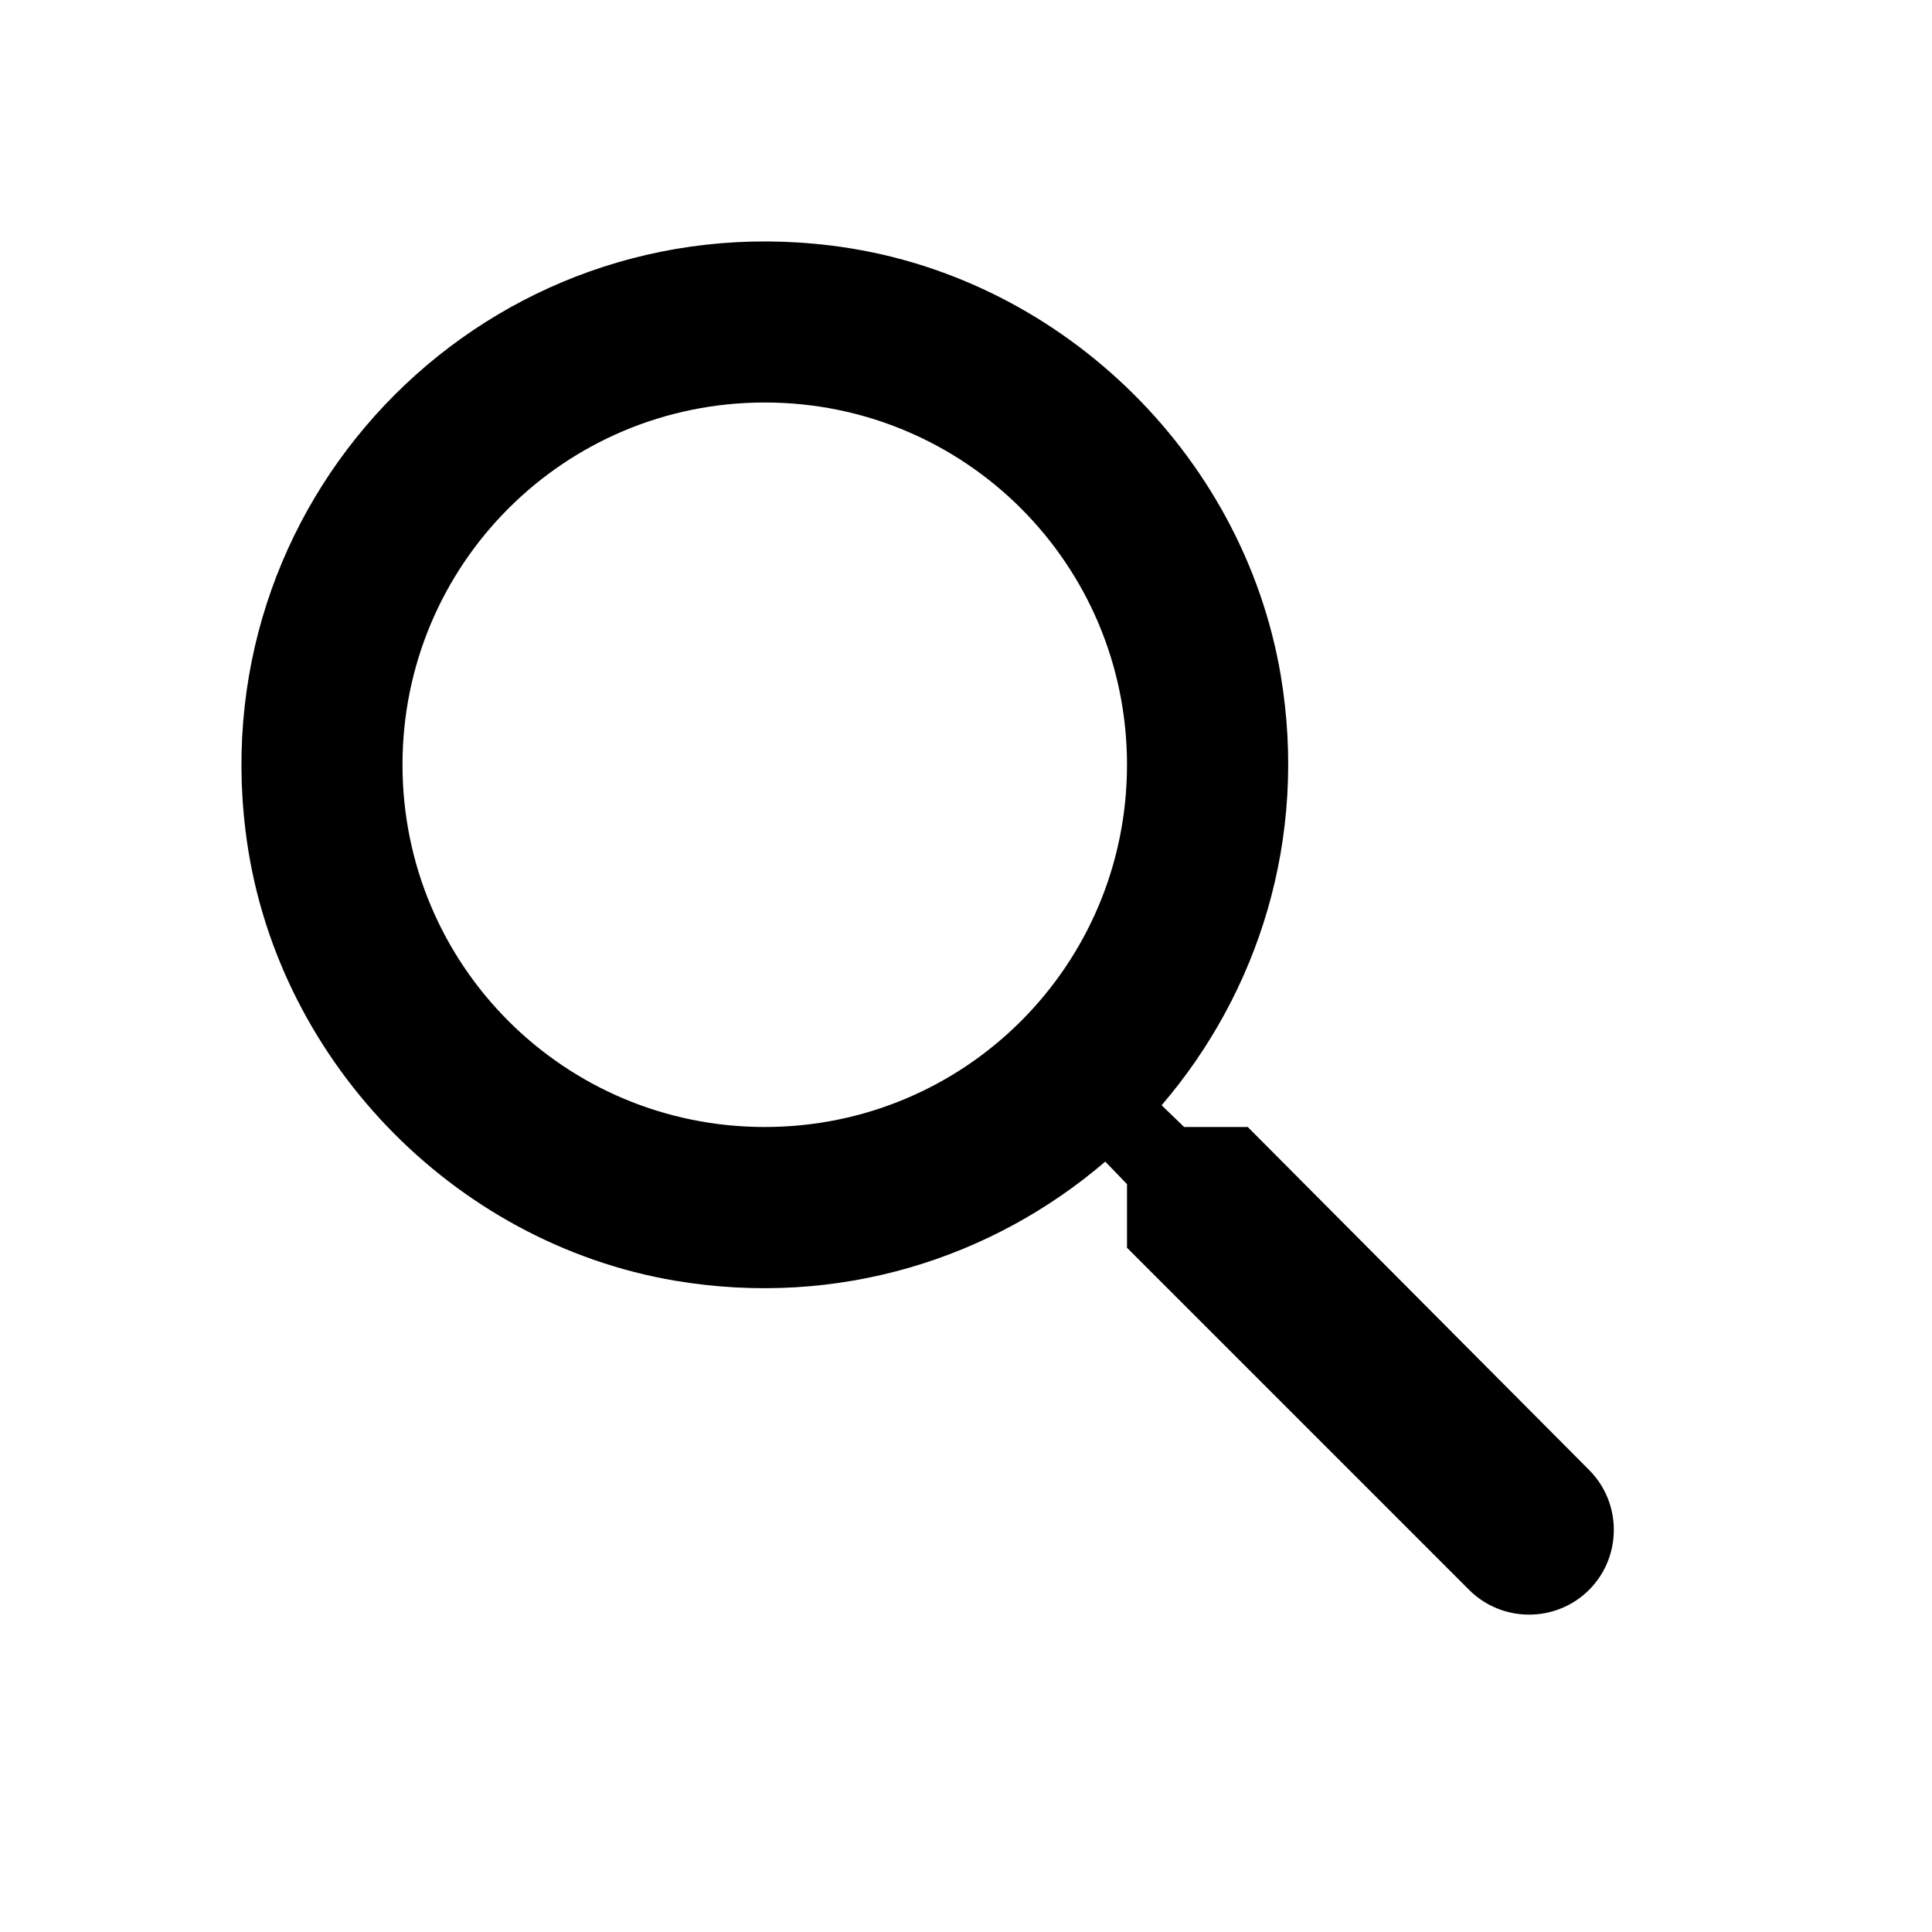
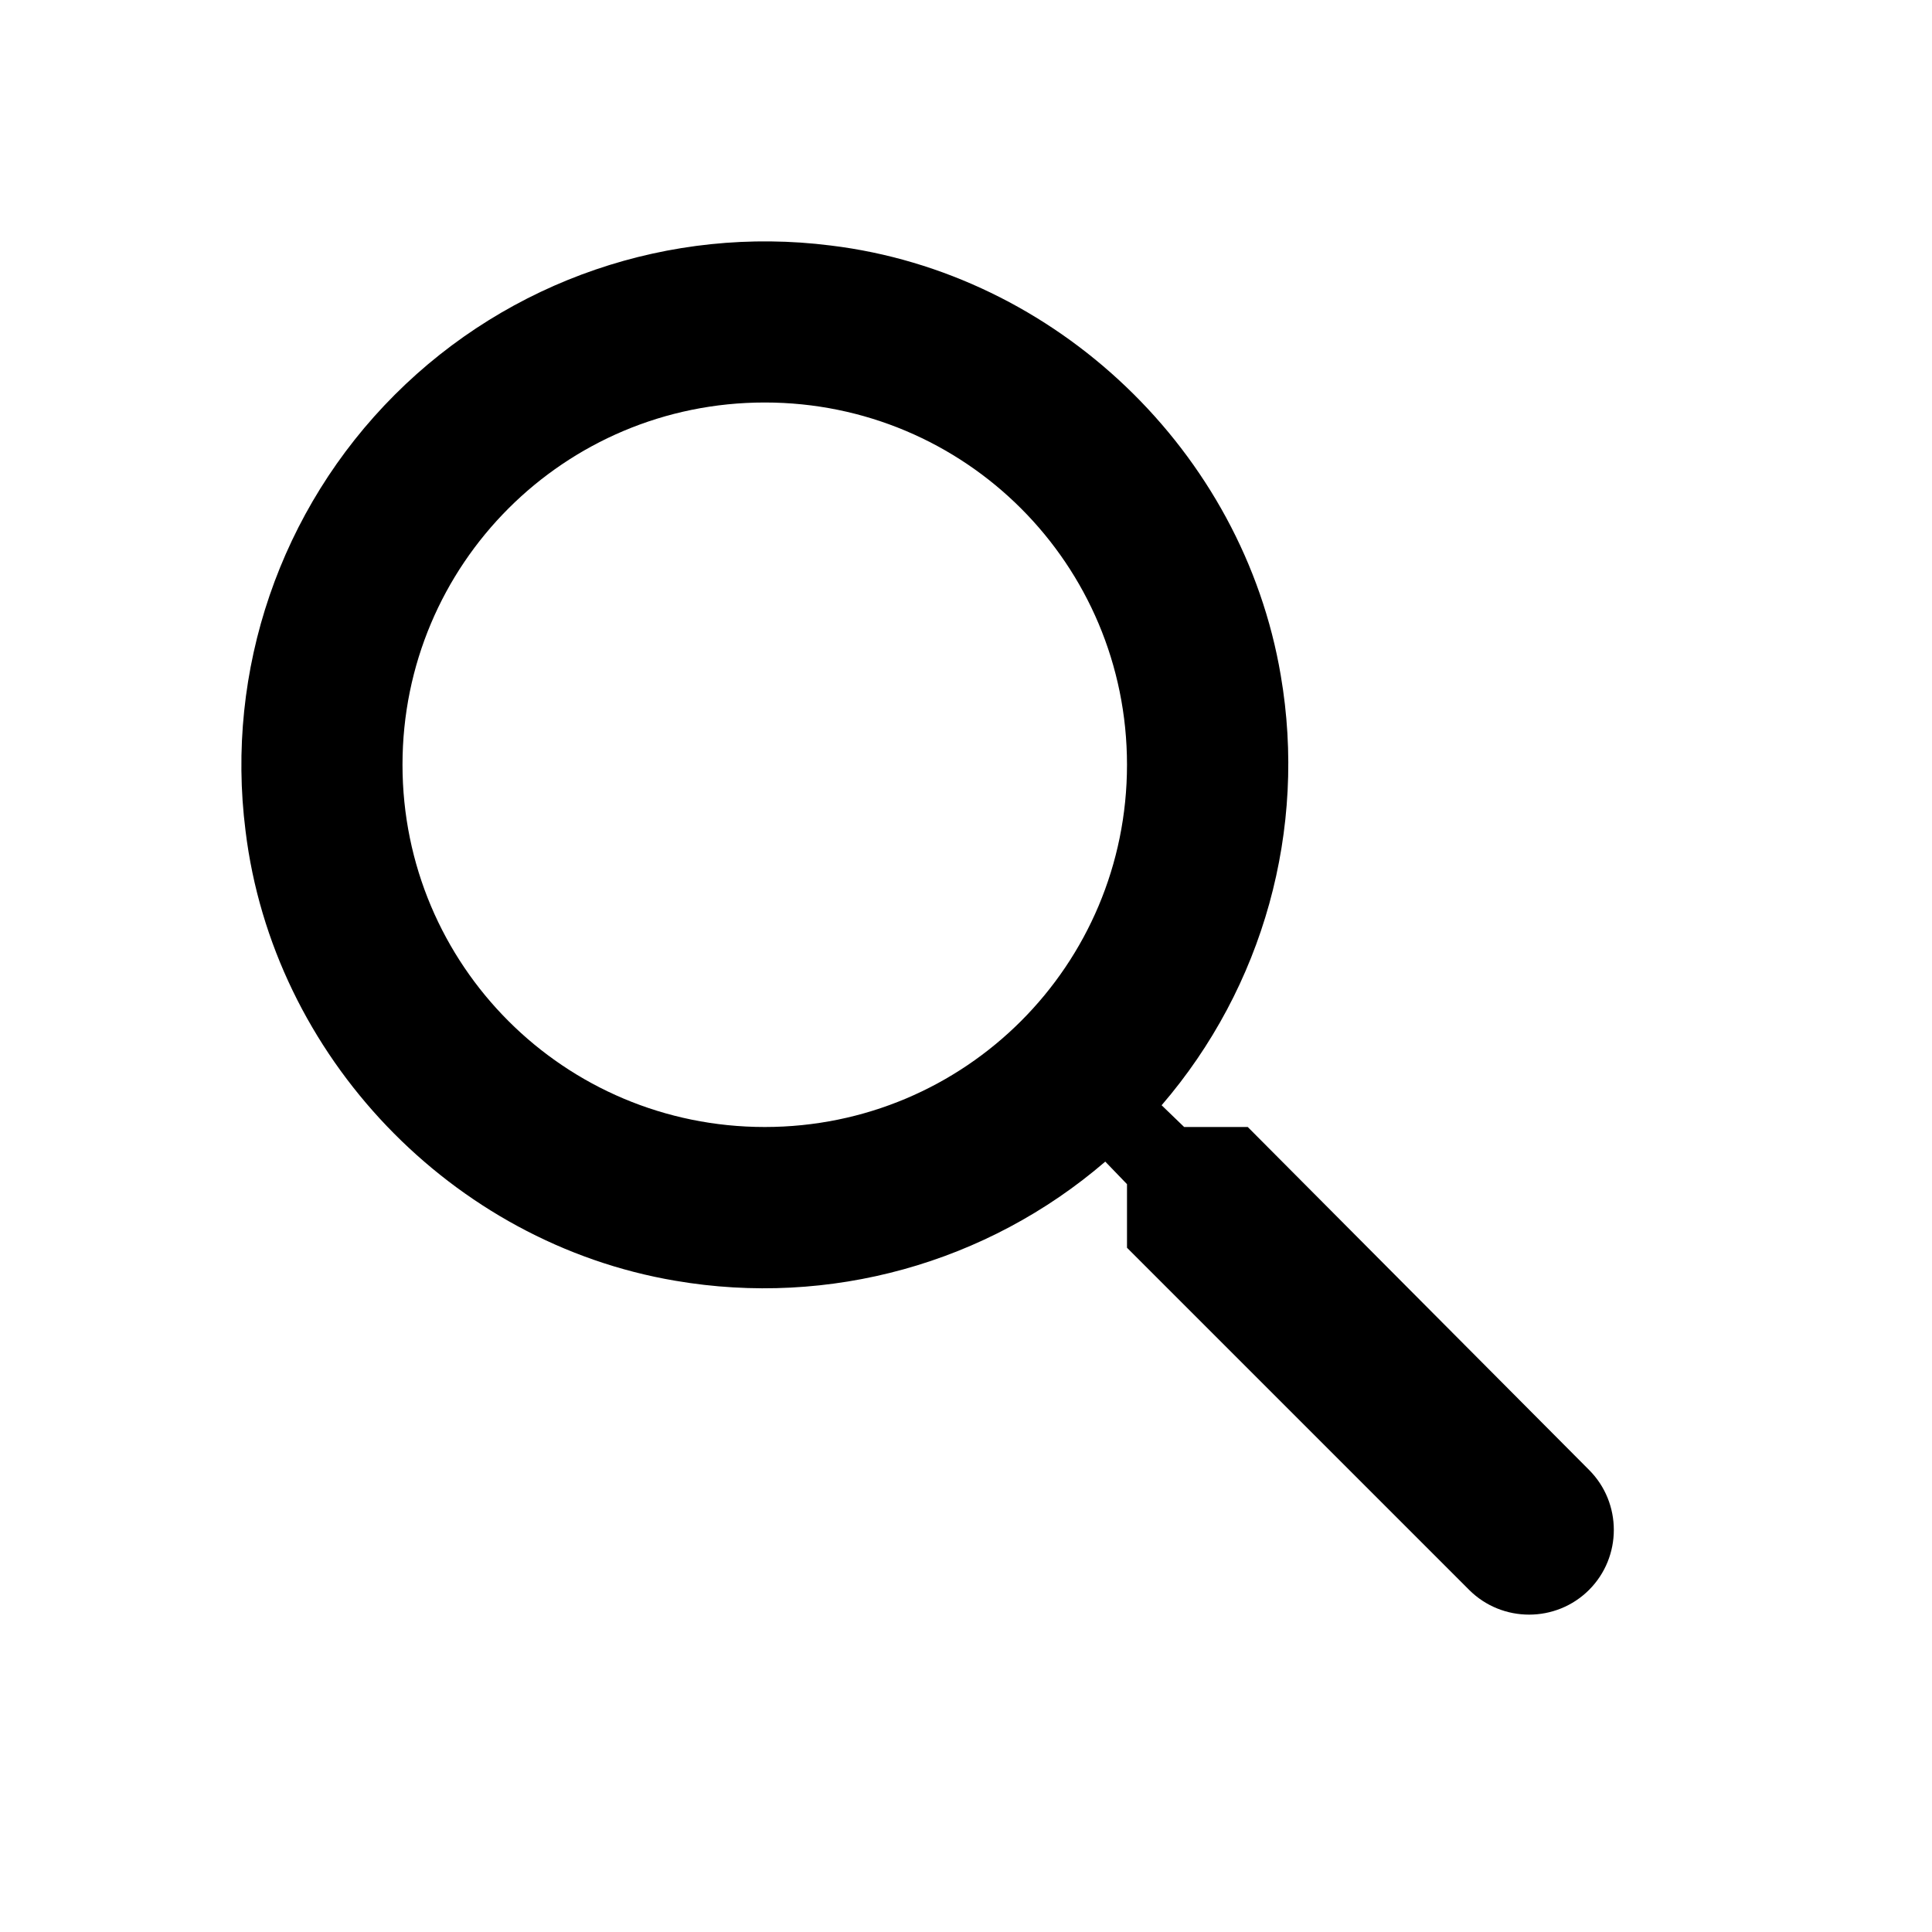
- <svg xmlns="http://www.w3.org/2000/svg" width="24" height="24" viewBox="0 0 24 24">
-   <path fill="none" d="M0 0h24v24H0V0z" />
-   <path fill="#000000" fill-rule="nonzero" d="M15.5 14h-.79l-.28-.27c1.2-1.4 1.82-3.31 1.48-5.34-.47-2.78-2.79-5-5.59-5.34-4.23-.52-7.79 3.04-7.27 7.27.34 2.8 2.56 5.12 5.34 5.59 2.03.34 3.94-.28 5.34-1.48l.27.28v.79l4.25 4.25c.41.41 1.08.41 1.49 0 .41-.41.41-1.08 0-1.49L15.5 14zm-6 0C7.01 14 5 11.99 5 9.5S7.01 5 9.5 5 14 7.01 14 9.5 11.99 14 9.5 14z" />
+ <svg xmlns="http://www.w3.org/2000/svg" width="24" height="24">
+   <path fill="none" d="M0 0h24v24H0z" />
+   <path d="M15.5 14h-.79l-.28-.27a6.5 6.5 0 0 0 1.48-5.34c-.47-2.78-2.79-5-5.59-5.34a6.505 6.505 0 0 0-7.27 7.27c.34 2.8 2.56 5.12 5.34 5.59a6.5 6.5 0 0 0 5.34-1.48l.27.28v.79l4.25 4.25c.41.41 1.08.41 1.49 0s.41-1.08 0-1.49zm-6 0C7.01 14 5 11.99 5 9.5S7.01 5 9.5 5 14 7.01 14 9.5 11.99 14 9.5 14" />
</svg>
